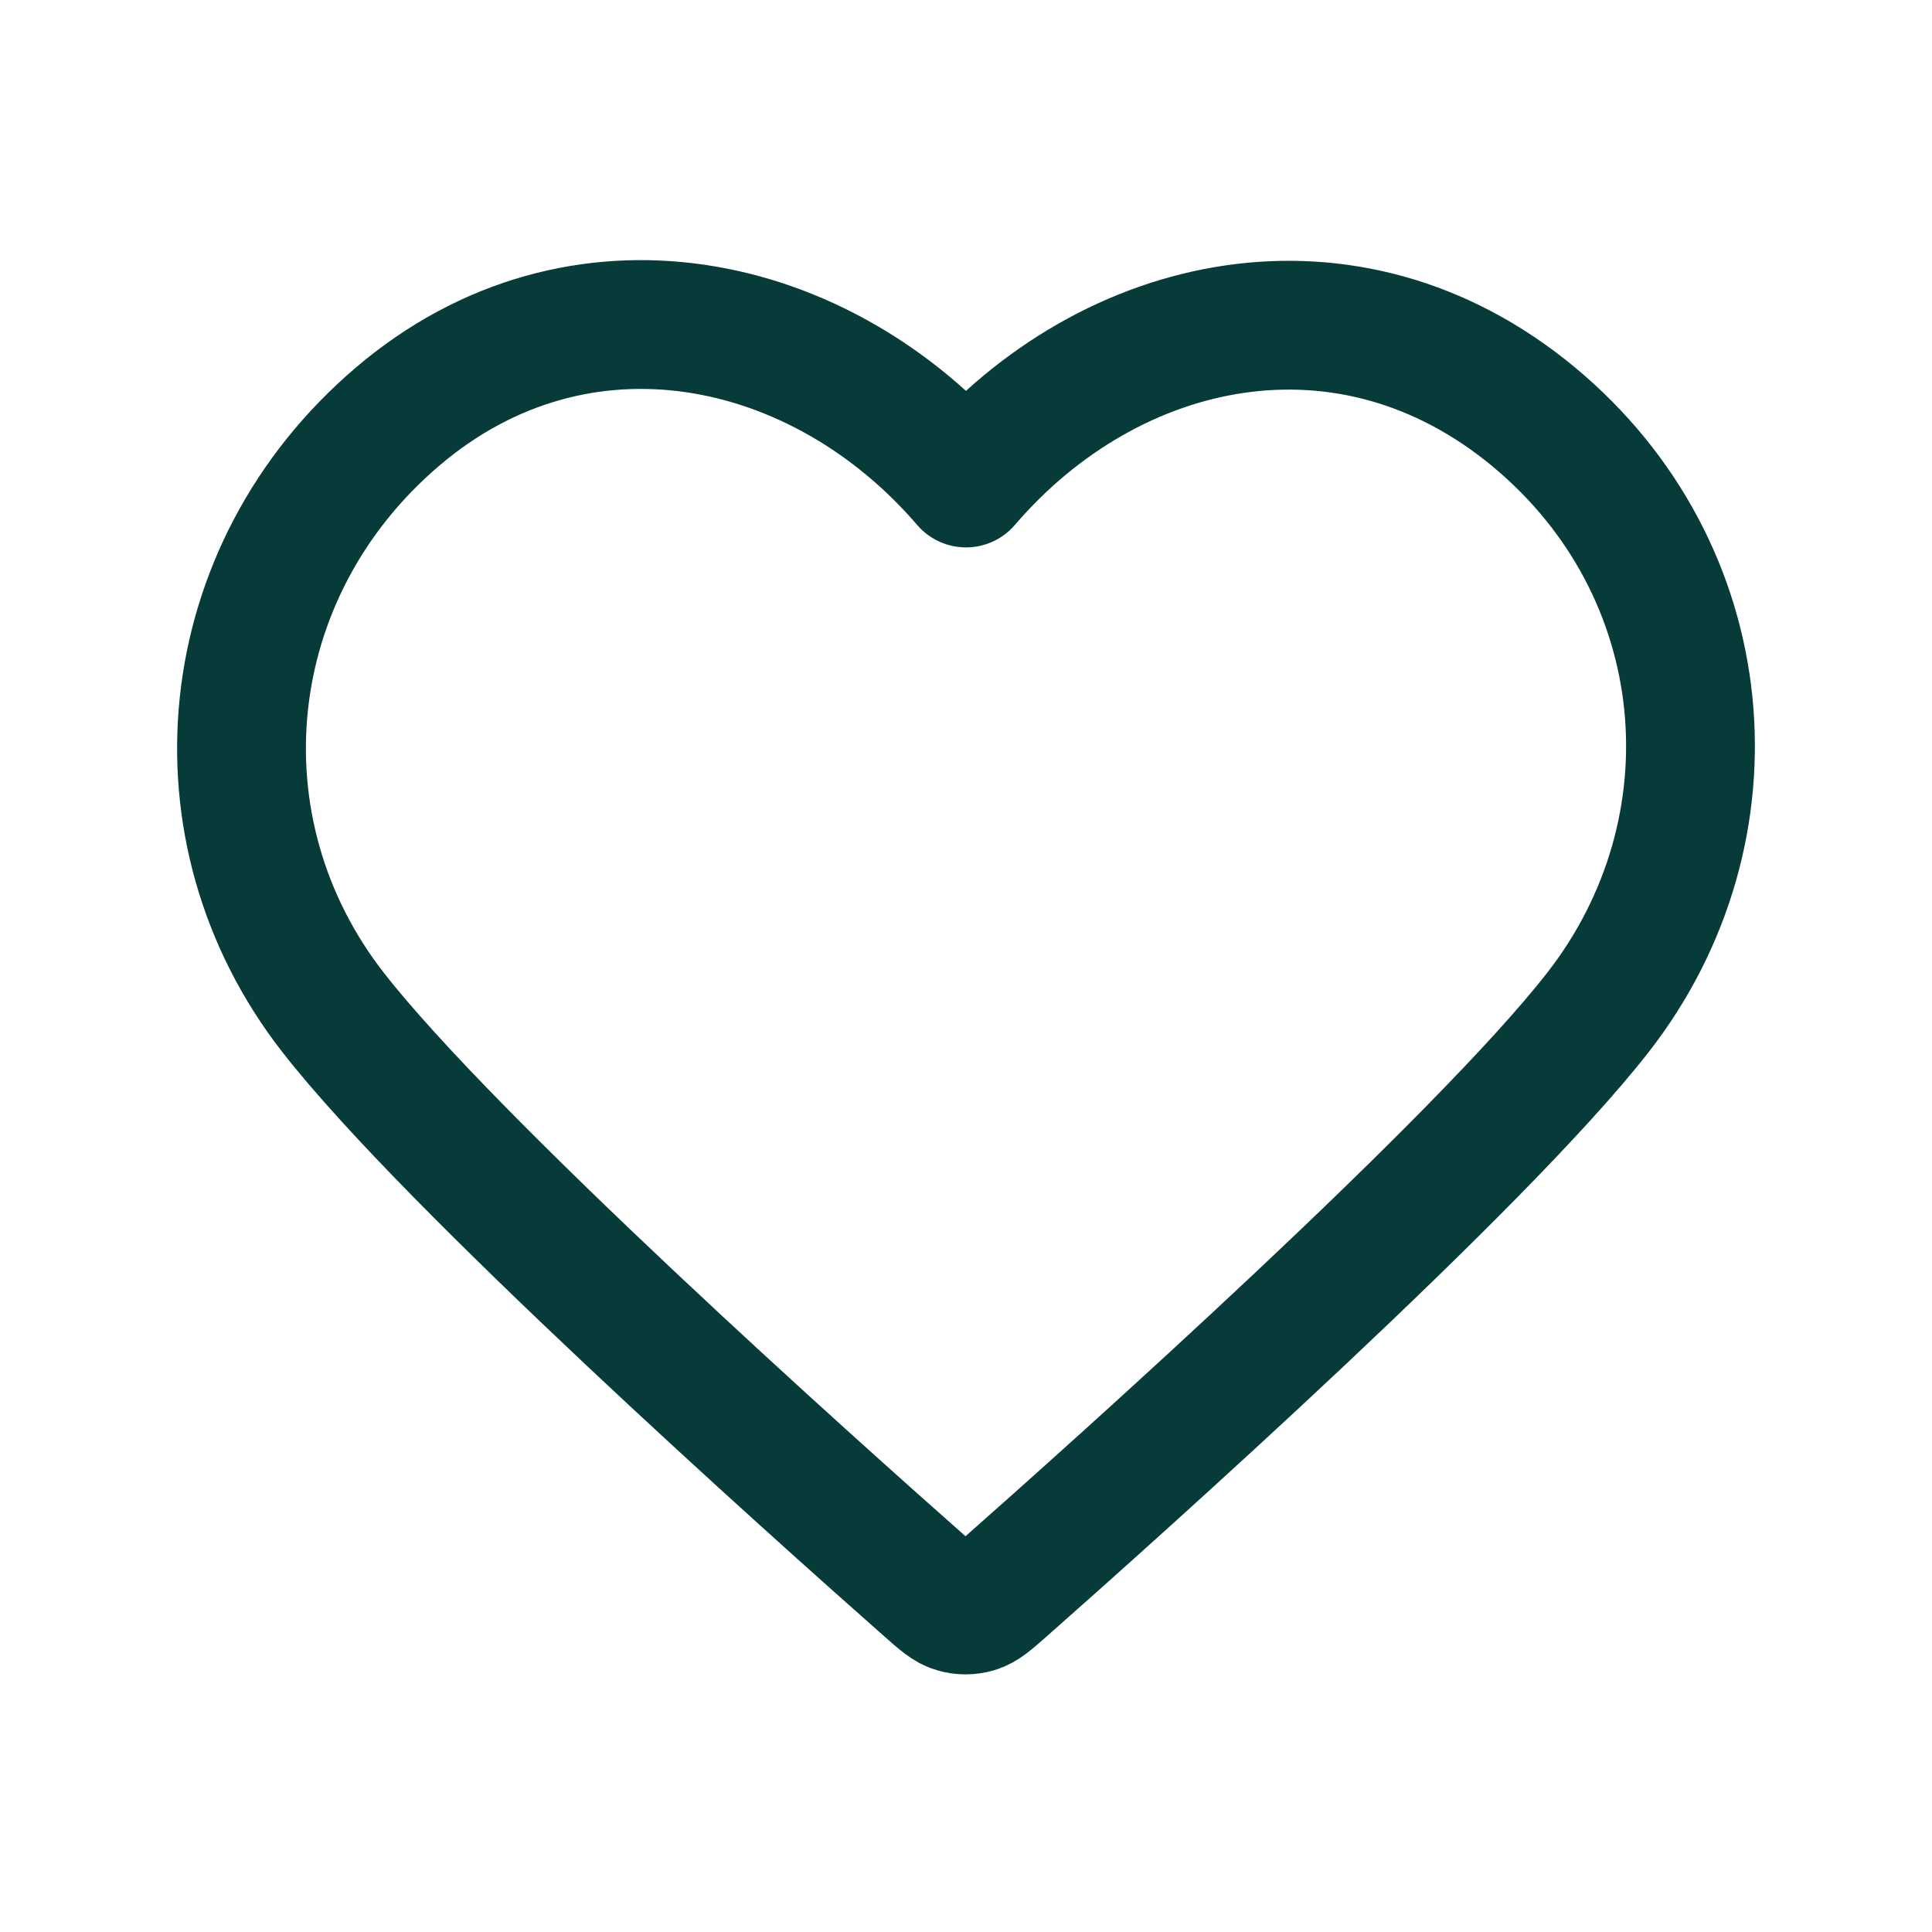
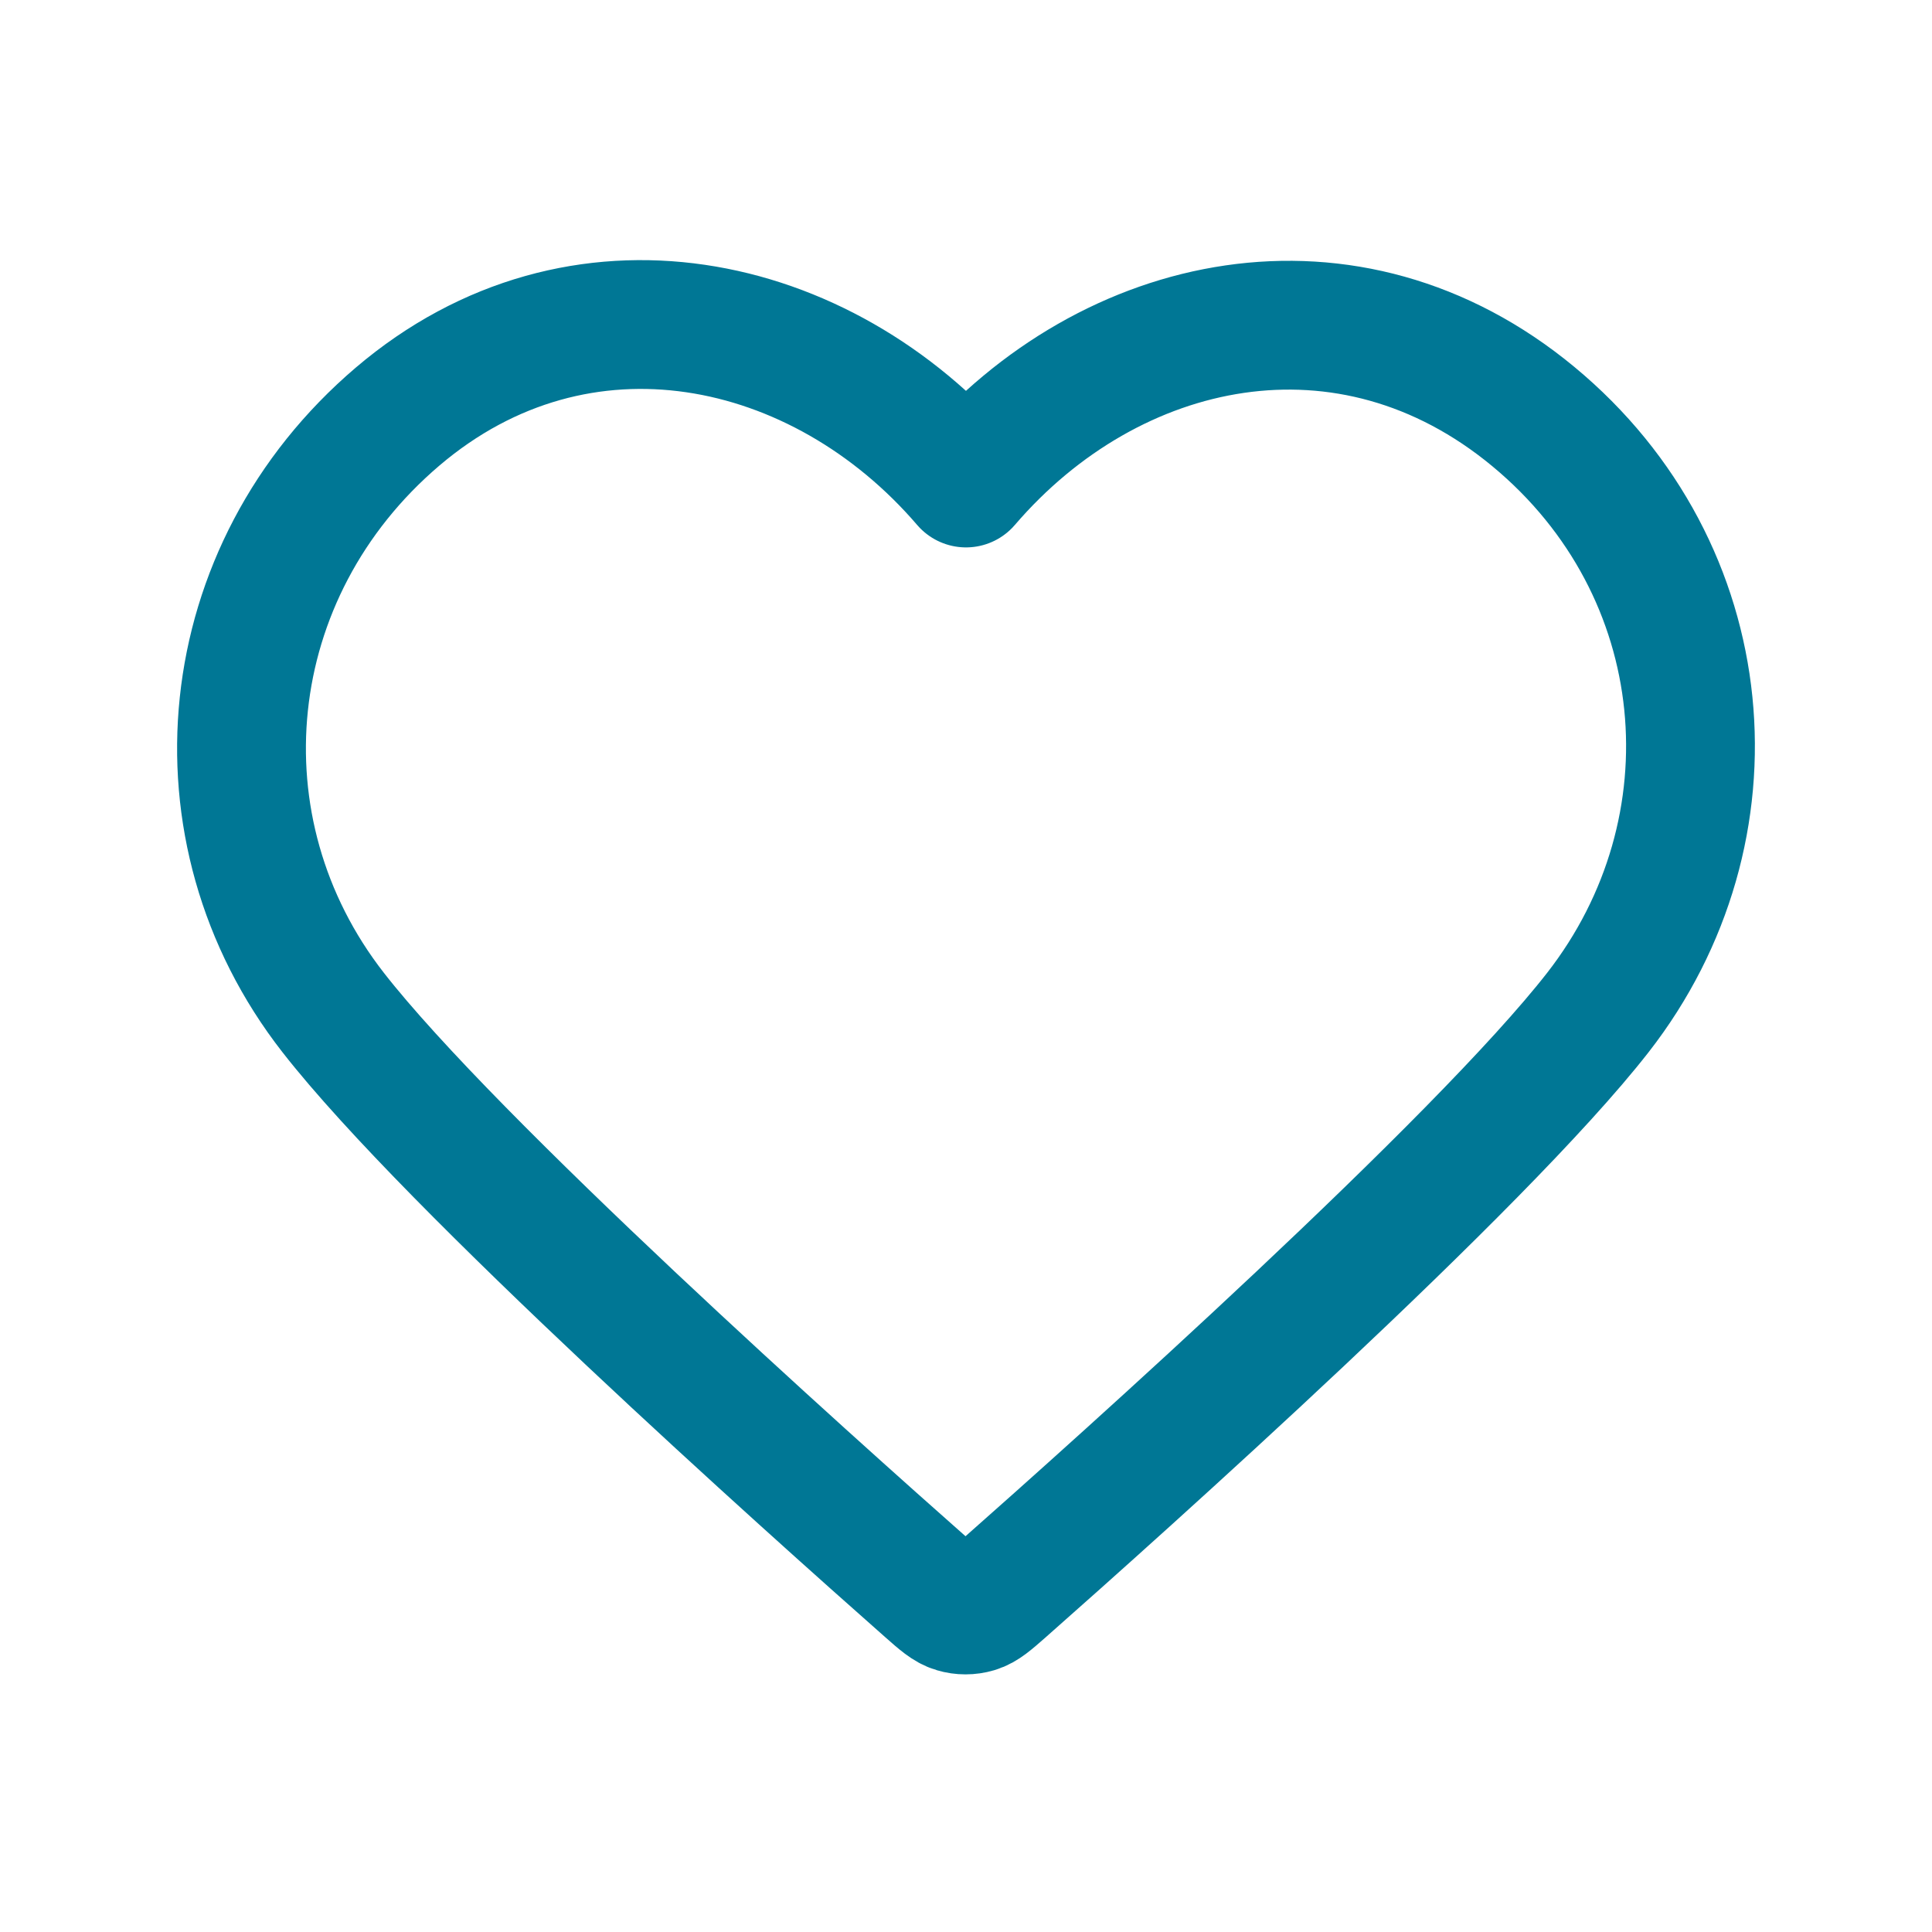
<svg xmlns="http://www.w3.org/2000/svg" width="24" height="24" viewBox="0 0 24 24" fill="none">
-   <path fill-rule="evenodd" clip-rule="evenodd" d="M12 6C10.201 3.903 7.194 3.255 4.939 5.175C2.685 7.095 2.367 10.306 4.138 12.577C5.61 14.465 10.065 18.448 11.525 19.737C11.688 19.881 11.77 19.953 11.865 19.981C11.948 20.006 12.039 20.006 12.123 19.981C12.218 19.953 12.299 19.881 12.463 19.737C13.923 18.448 18.378 14.465 19.85 12.577C21.62 10.306 21.342 7.075 19.048 5.175C16.755 3.275 13.799 3.903 12 6Z" stroke="#073B3A" stroke-width="1.6" stroke-linecap="round" stroke-linejoin="round" />
+   <path fill-rule="evenodd" clip-rule="evenodd" d="M12 6C10.201 3.903 7.194 3.255 4.939 5.175C2.685 7.095 2.367 10.306 4.138 12.577C5.61 14.465 10.065 18.448 11.525 19.737C11.688 19.881 11.77 19.953 11.865 19.981C11.948 20.006 12.039 20.006 12.123 19.981C12.218 19.953 12.299 19.881 12.463 19.737C13.923 18.448 18.378 14.465 19.85 12.577C21.62 10.306 21.342 7.075 19.048 5.175C16.755 3.275 13.799 3.903 12 6Z" stroke="#007795" stroke-width="1.6" stroke-linecap="round" stroke-linejoin="round" />
</svg>
